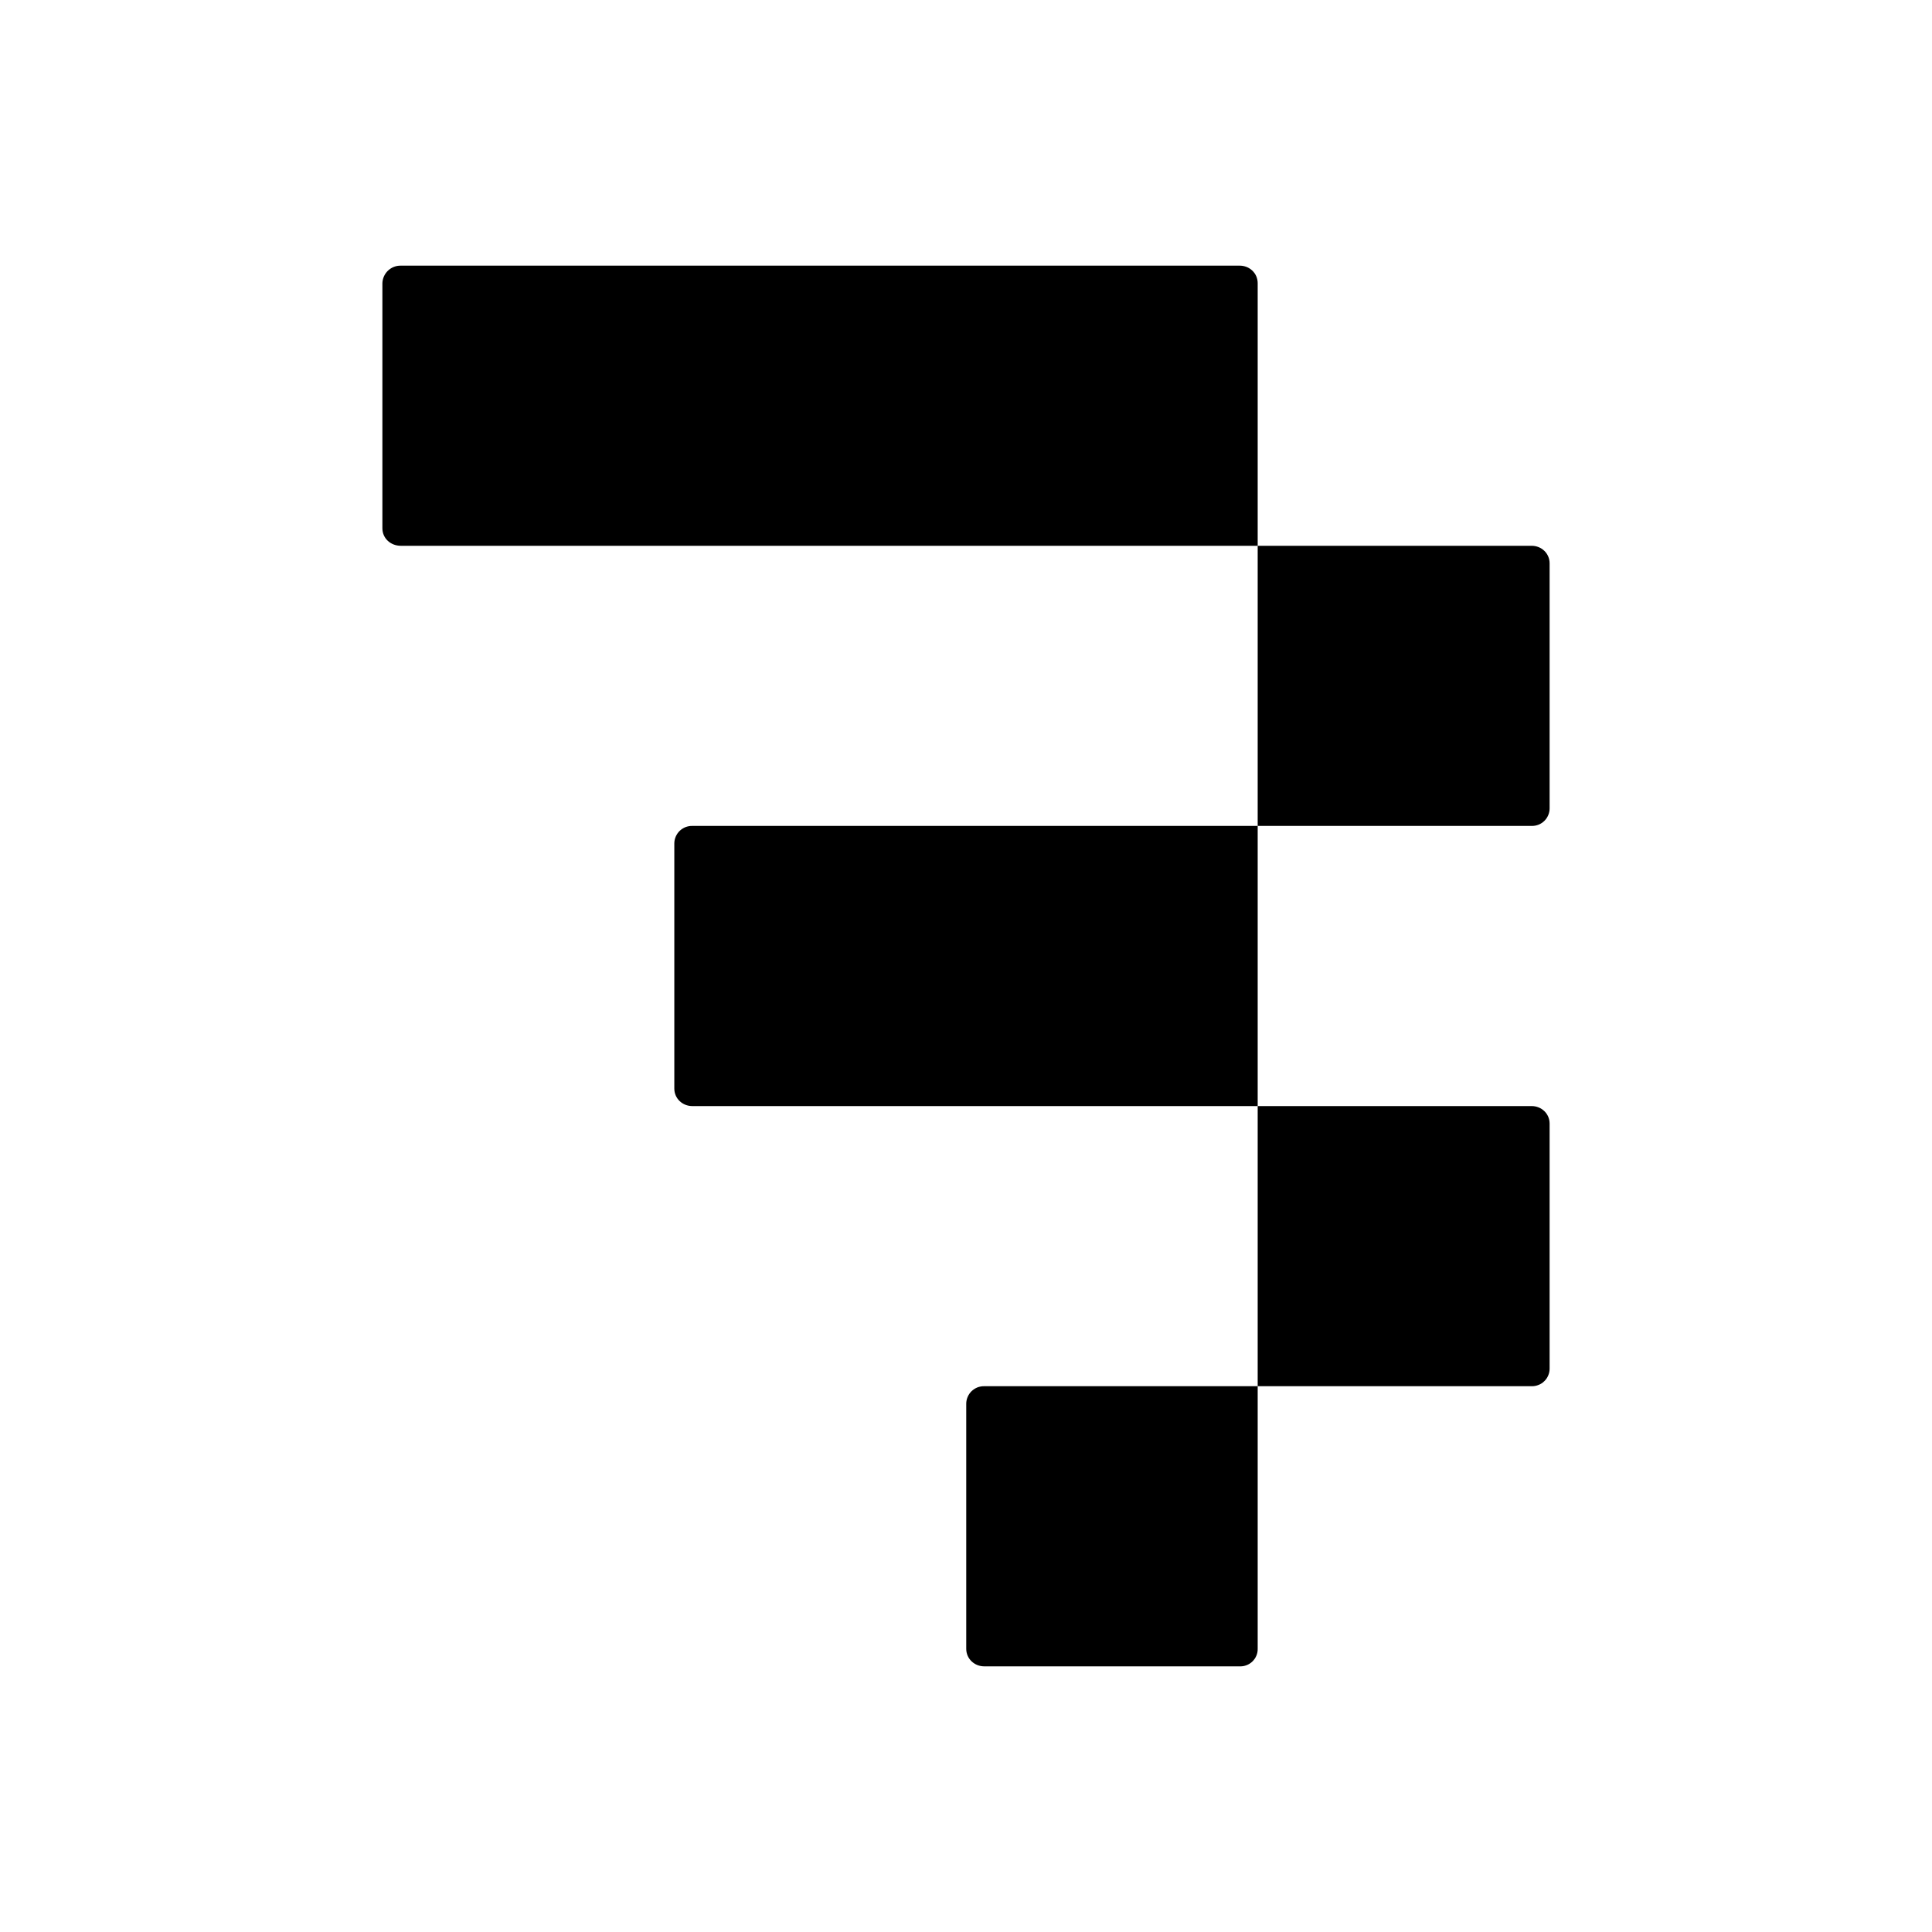
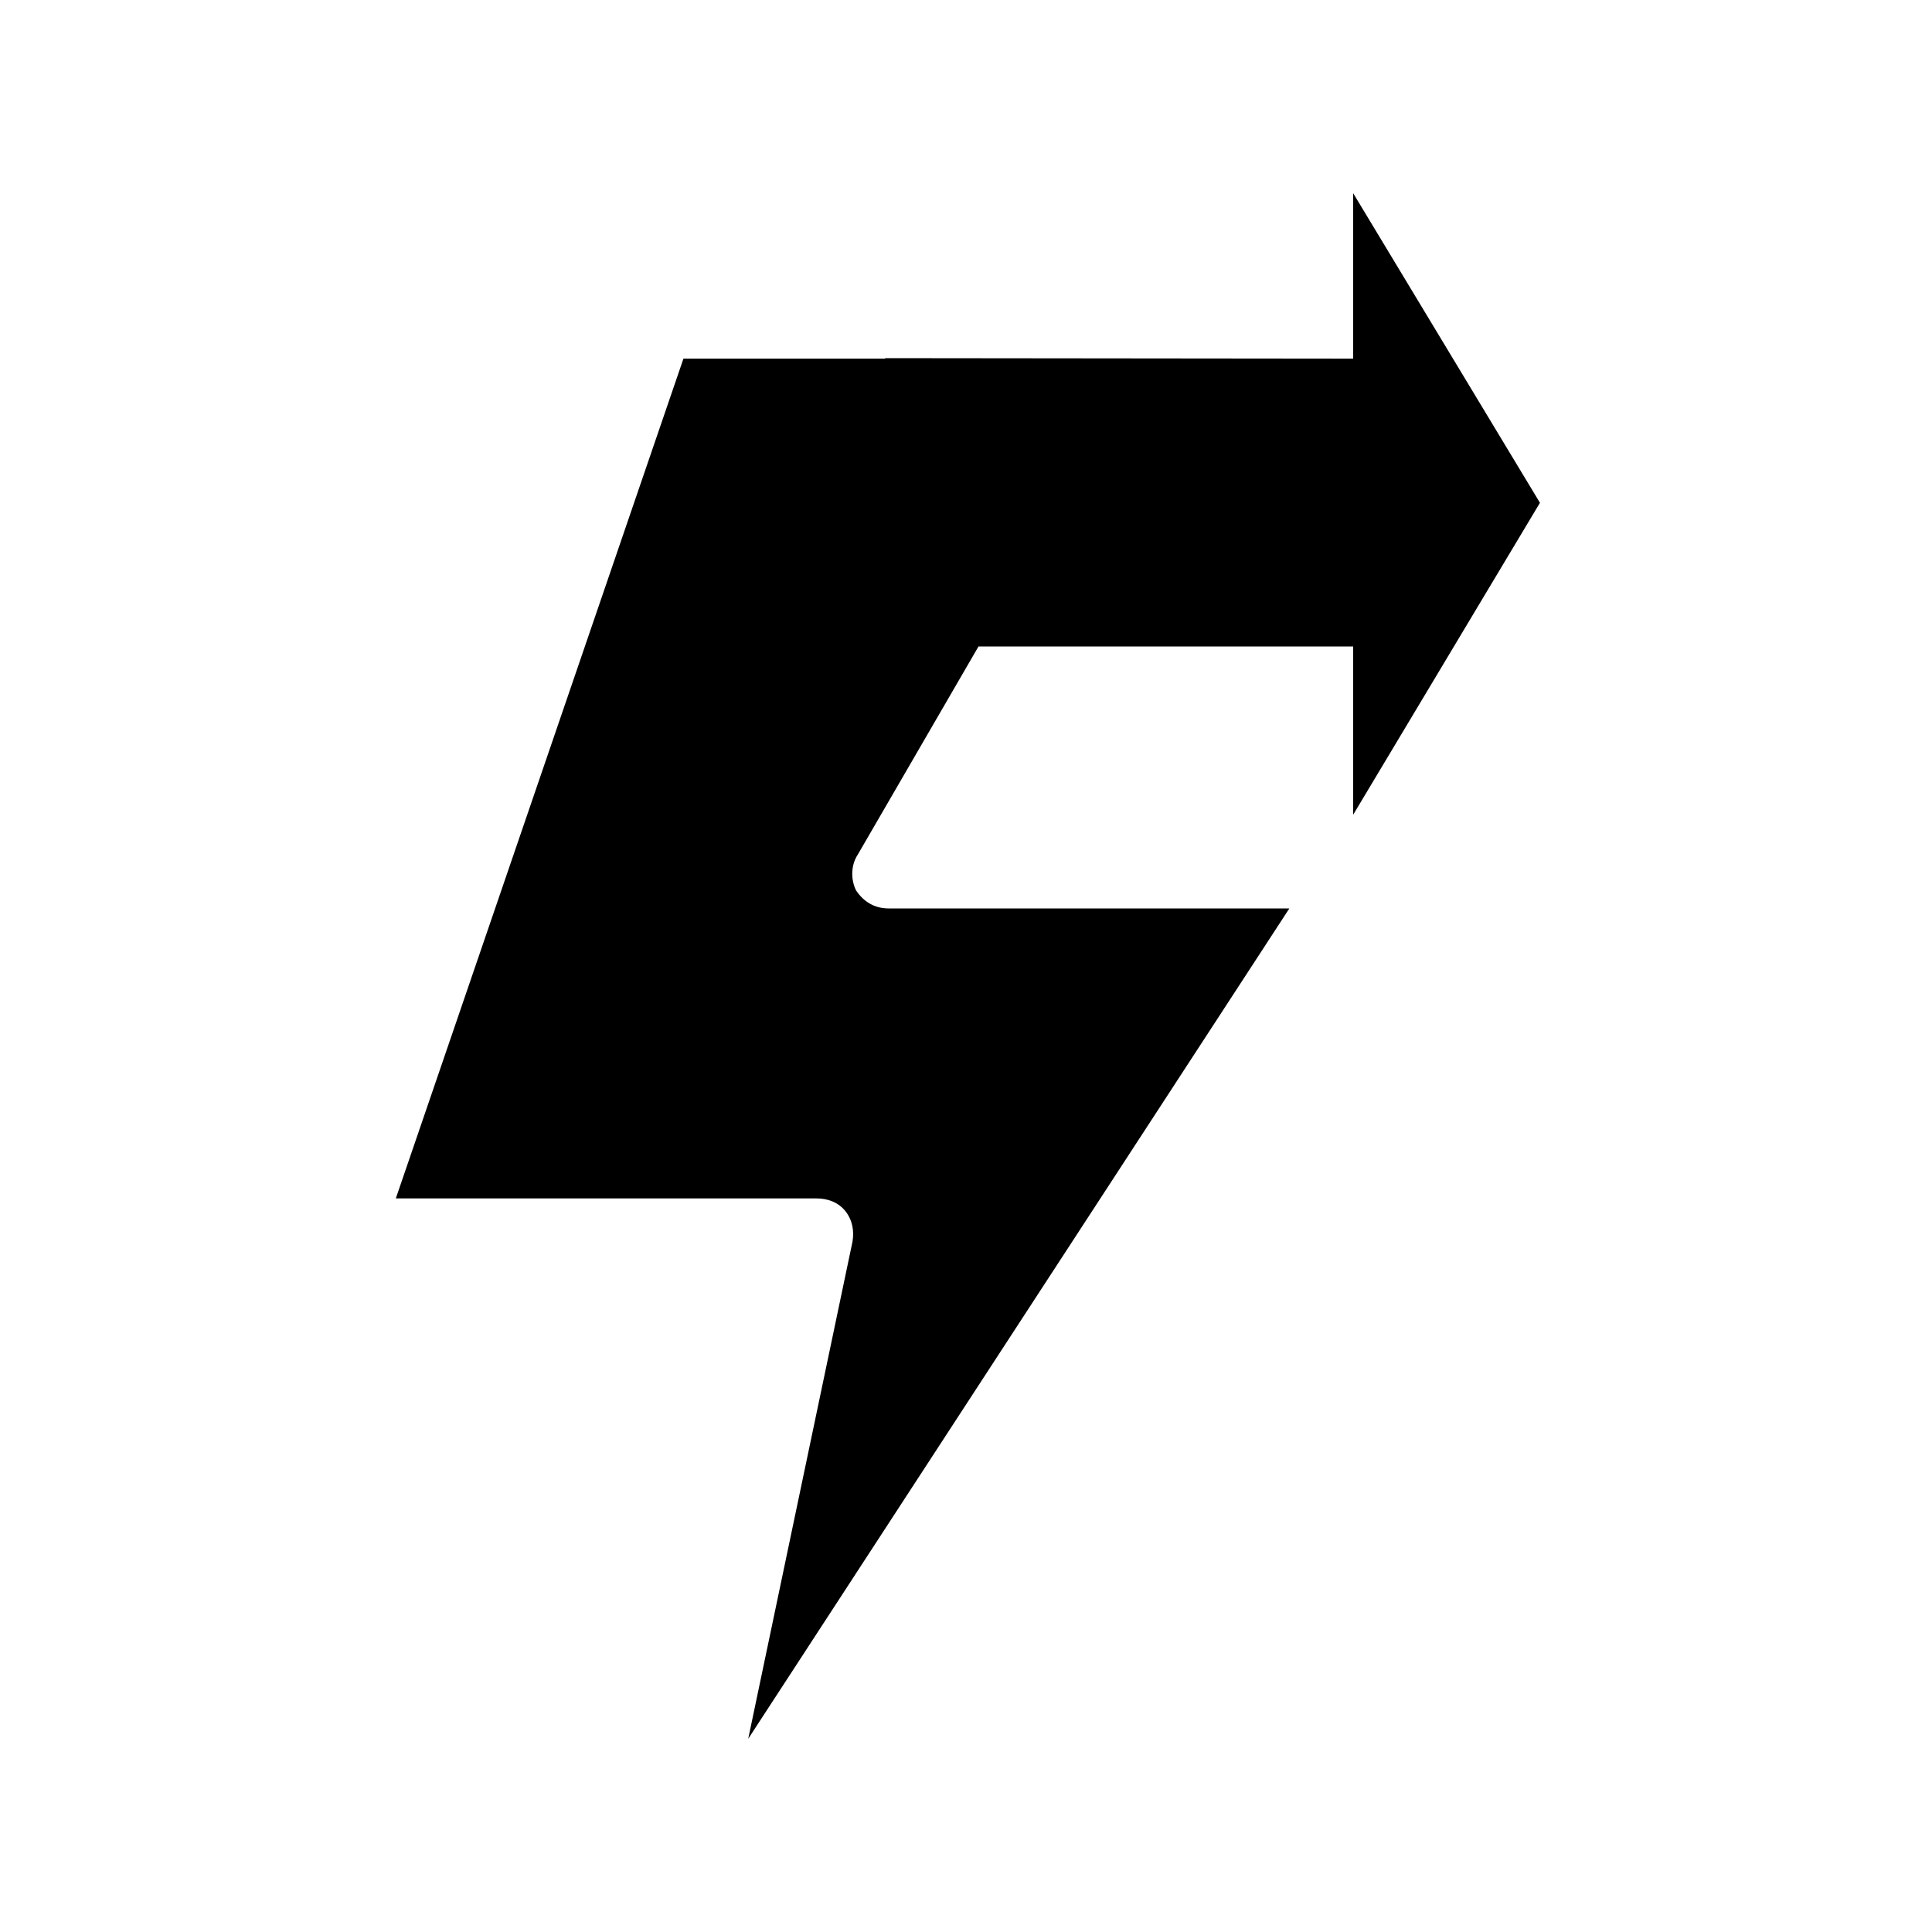
<svg xmlns="http://www.w3.org/2000/svg" width="24" height="24" viewBox="0 0 40 40">
-   <path d="M8.299 11.3H26.039V17.1H14.333C14.285 17.099 14.237 17.108 14.192 17.125C14.147 17.143 14.106 17.17 14.071 17.203C14.037 17.237 14.009 17.277 13.99 17.322C13.971 17.366 13.961 17.414 13.961 17.463V22.538C13.961 22.744 14.13 22.9 14.333 22.9H26.039V28.7H20.377C20.329 28.699 20.281 28.708 20.236 28.725C20.191 28.743 20.15 28.77 20.115 28.803C20.081 28.837 20.053 28.877 20.034 28.922C20.015 28.966 20.005 29.014 20.005 29.062V34.137C20.005 34.344 20.175 34.5 20.377 34.5H25.667C25.716 34.502 25.764 34.494 25.809 34.476C25.855 34.459 25.896 34.432 25.931 34.398C25.966 34.364 25.993 34.324 26.012 34.279C26.031 34.234 26.04 34.186 26.039 34.137V28.7H31.711C31.76 28.701 31.808 28.692 31.852 28.674C31.898 28.657 31.939 28.63 31.973 28.596C32.008 28.563 32.035 28.523 32.054 28.478C32.073 28.434 32.083 28.386 32.083 28.337V23.262C32.083 23.056 31.914 22.9 31.711 22.9H26.039V17.1H31.711C31.76 17.101 31.808 17.092 31.852 17.075C31.898 17.057 31.939 17.03 31.973 16.997C32.008 16.963 32.035 16.923 32.054 16.878C32.073 16.834 32.083 16.786 32.083 16.738V11.663C32.083 11.456 31.914 11.3 31.711 11.3H26.039V5.863C26.039 5.656 25.87 5.5 25.667 5.5H8.299C8.2 5.498 8.105 5.535 8.033 5.603C7.962 5.671 7.92 5.764 7.917 5.863V10.938C7.917 11.144 8.086 11.3 8.299 11.3Z" fill="currentColor" />
+   <path d="M31.883 10.41L28.016 16.868V13.384H20.259L17.762 17.689C17.613 17.913 17.613 18.212 17.724 18.435C17.873 18.659 18.097 18.808 18.394 18.808H26.695L15.491 36L17.65 25.707C17.687 25.484 17.65 25.26 17.501 25.073C17.352 24.887 17.129 24.812 16.905 24.812H8.195L14.15 7.425H18.326V7.415L28.016 7.425V4L31.883 10.41Z" fill="currentColor" />
</svg>
